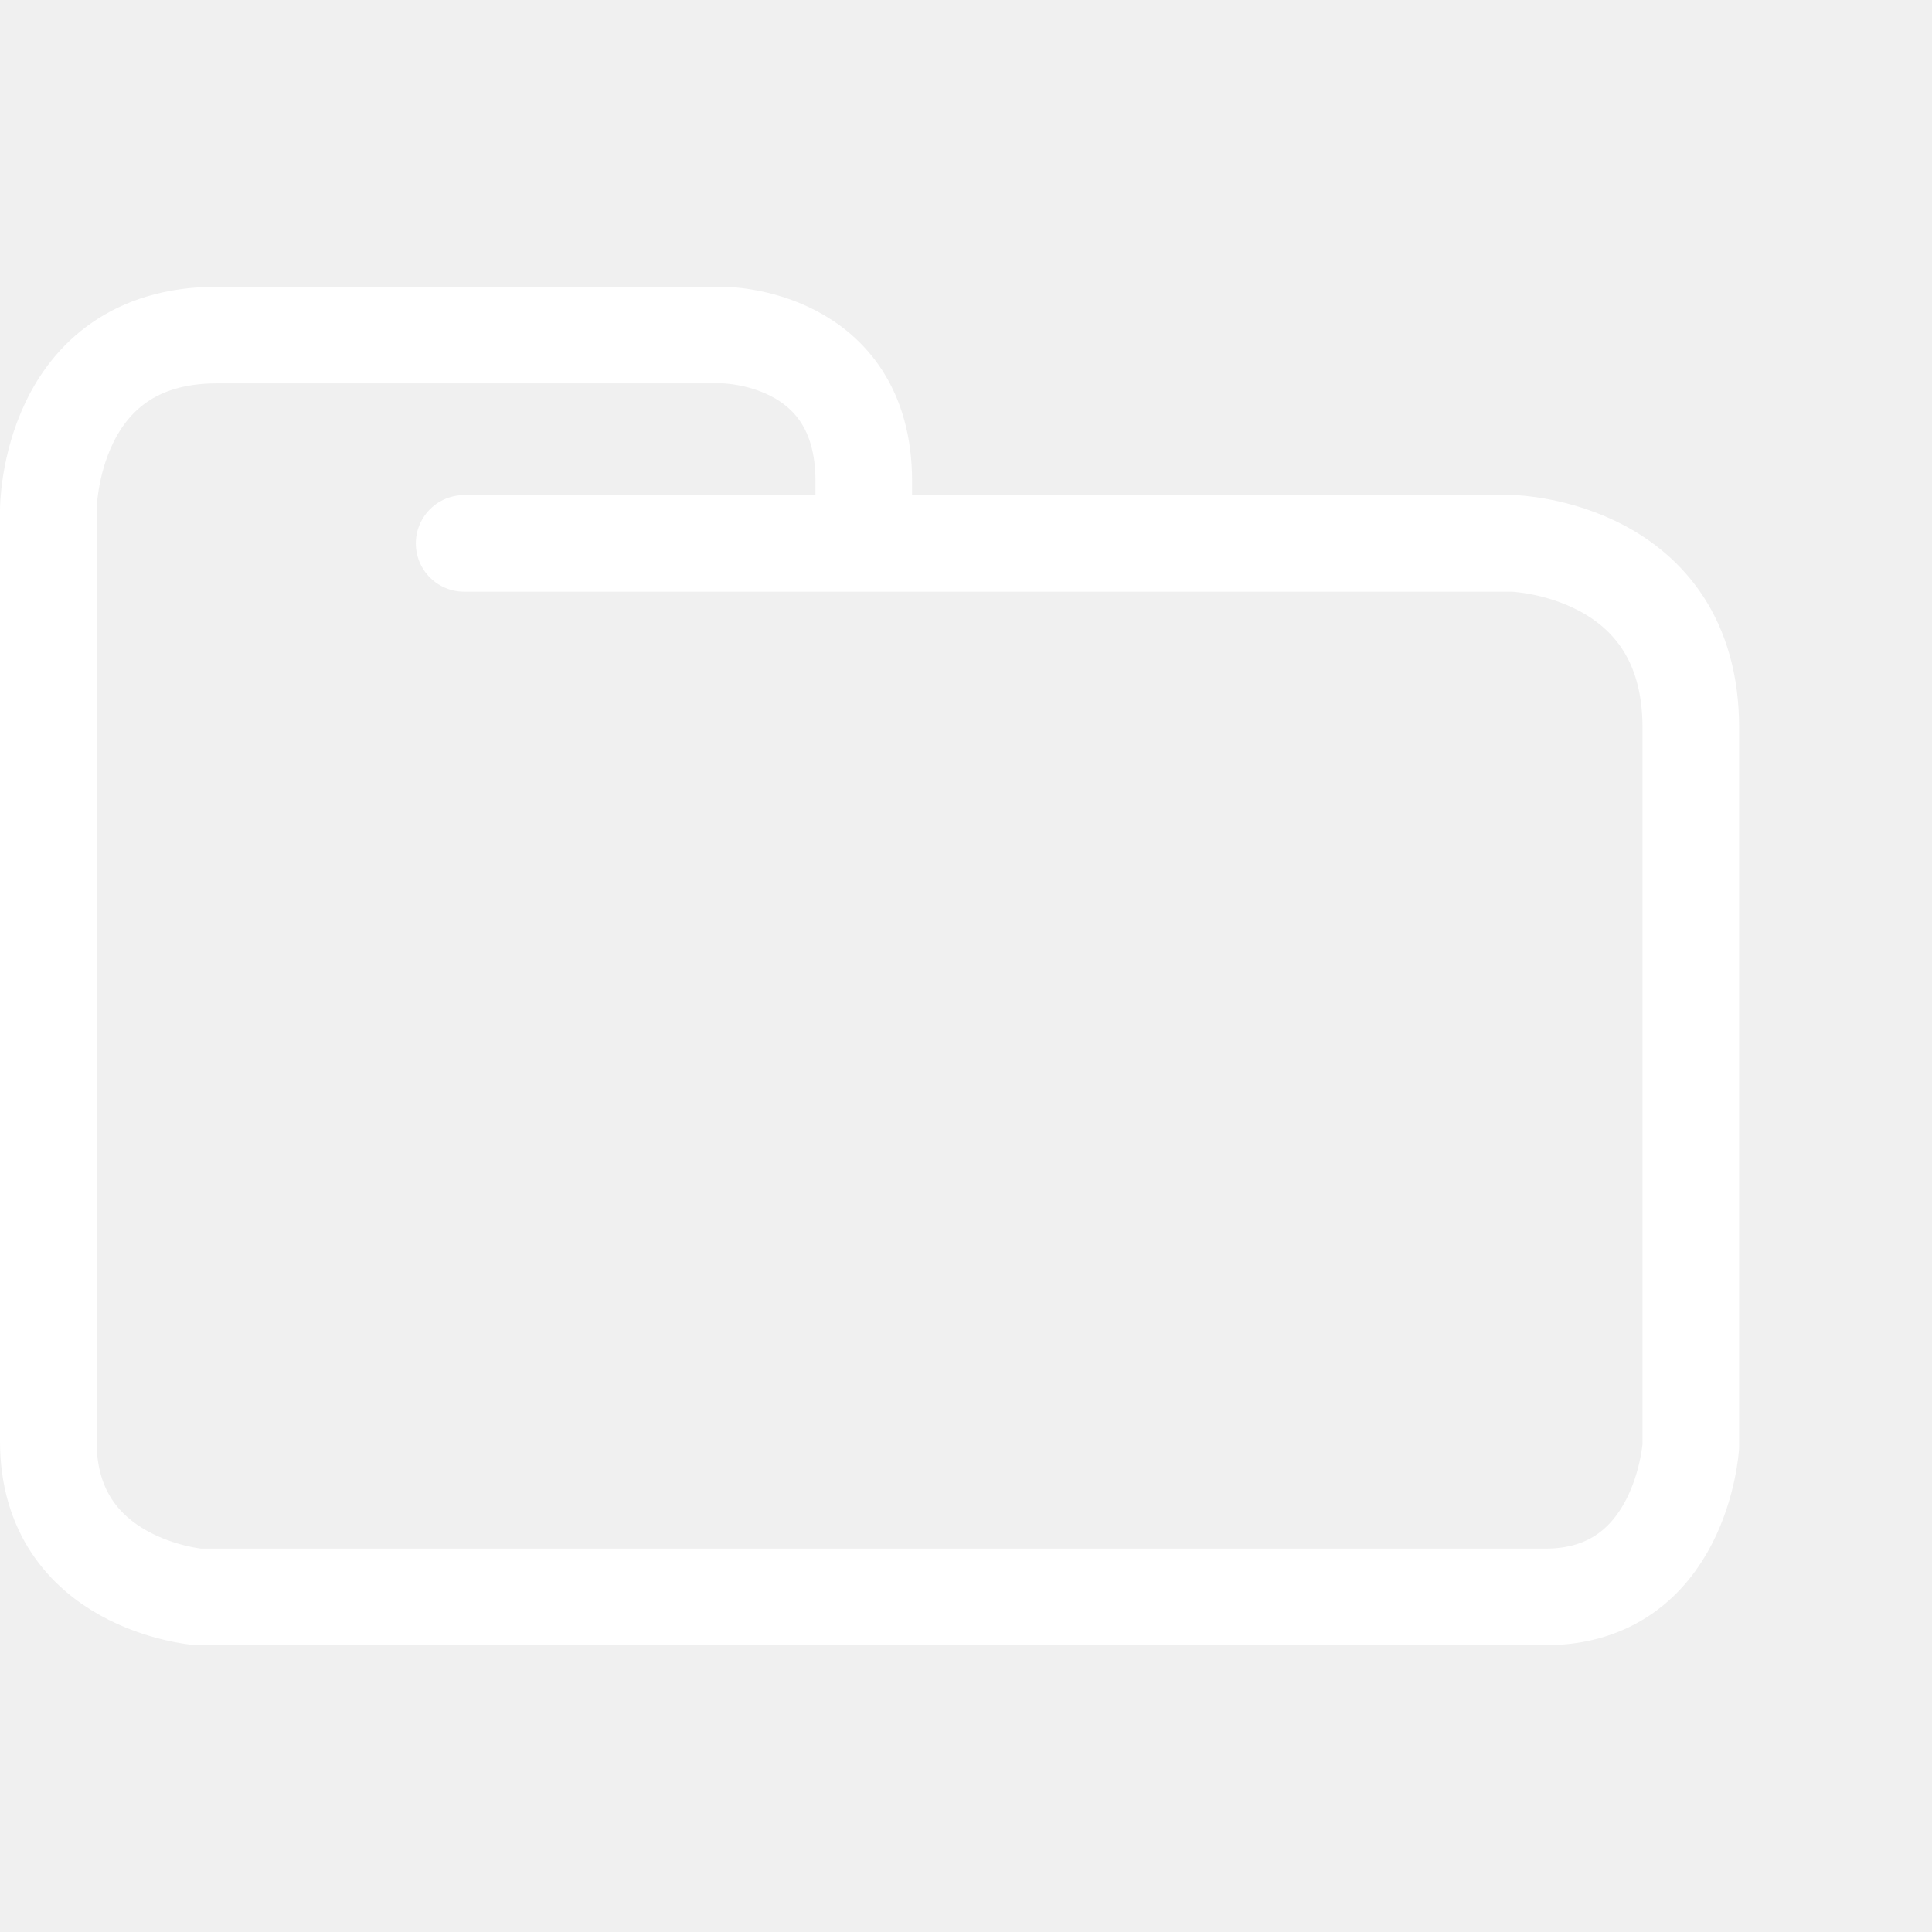
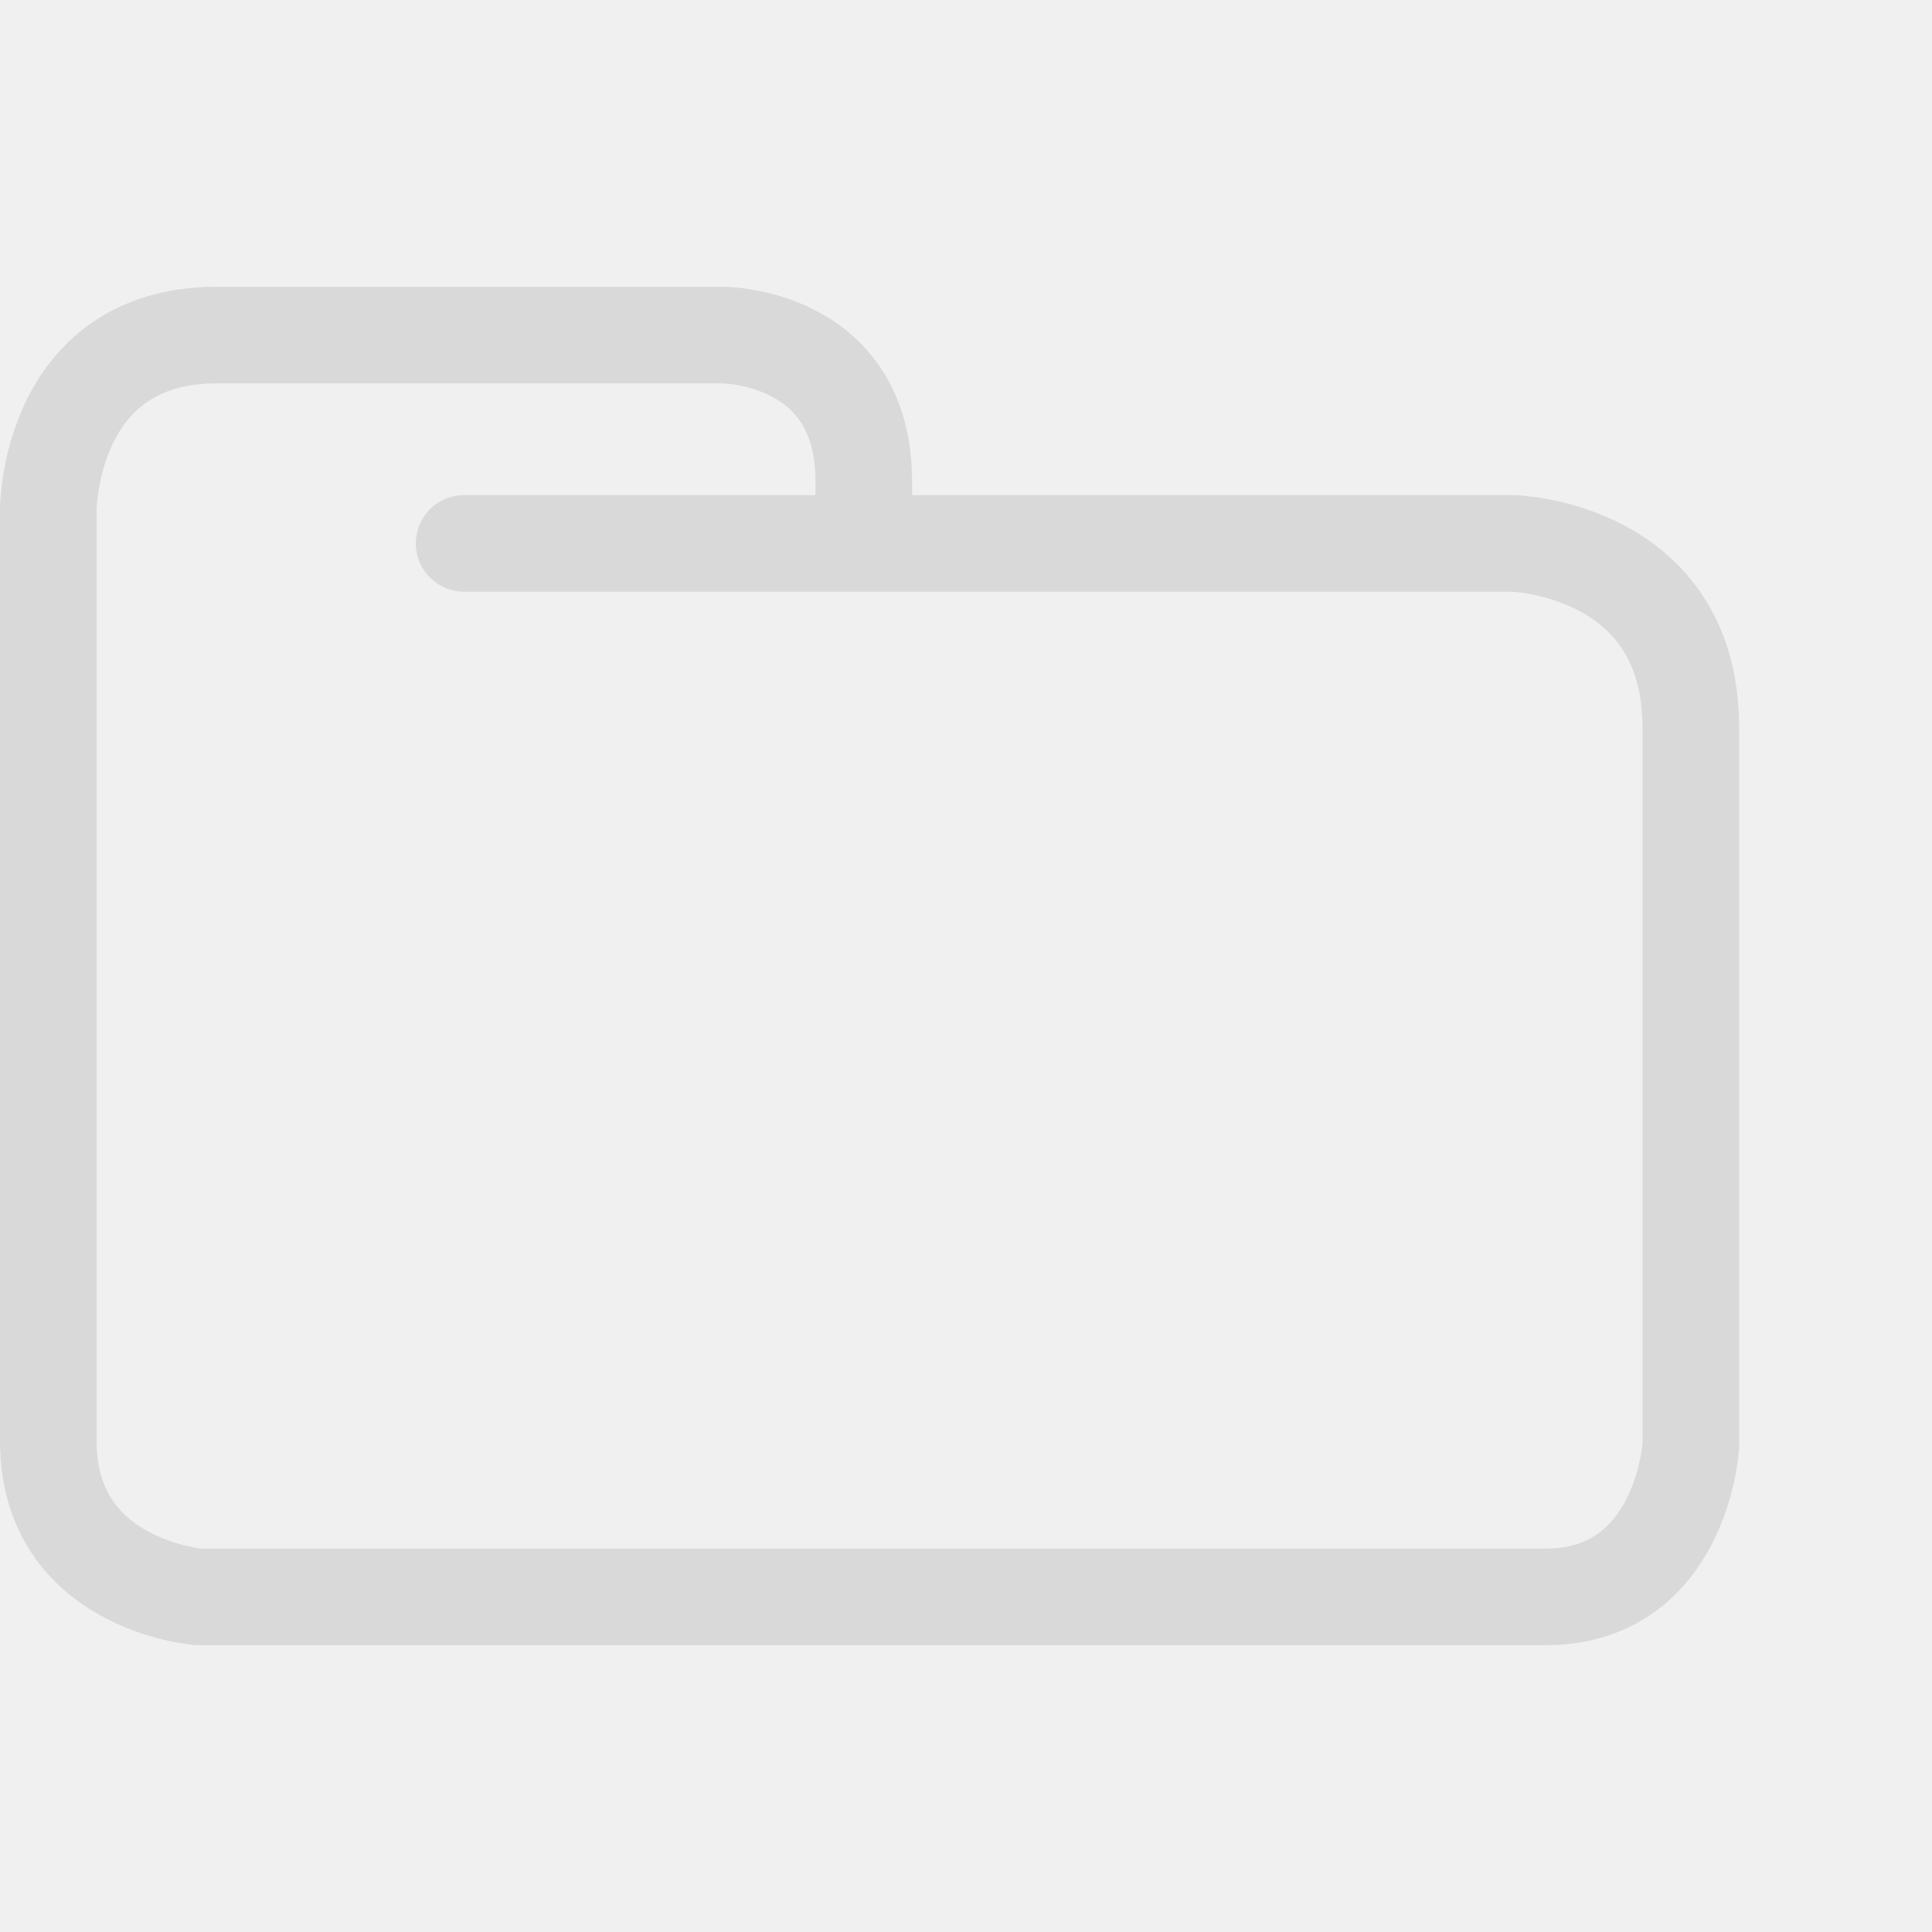
<svg xmlns="http://www.w3.org/2000/svg" width="100" height="100">
-   <path fill="none" stroke="#fff" stroke-linecap="round" stroke-linejoin="round" stroke-width="5" d="M24.023 28.126H78.31s9.207.248 9.207 9.543v37.18s-.478 7.807-7.533 7.807h-69.71S2.5 82.036 2.5 74.601V26.39s0-9.047 8.729-9.047h26.186s7.294 0 7.294 7.56v2.974" paint-order="fill markers stroke" />
+   <path fill="none" stroke="#d9d9d9" stroke-linecap="round" stroke-linejoin="round" stroke-width="5" d="M24.023 28.126H78.31s9.207.248 9.207 9.543v37.18s-.478 7.807-7.533 7.807h-69.71S2.5 82.036 2.5 74.601V26.39s0-9.047 8.729-9.047h26.186s7.294 0 7.294 7.56v2.974" paint-order="fill markers stroke" />
</svg>
